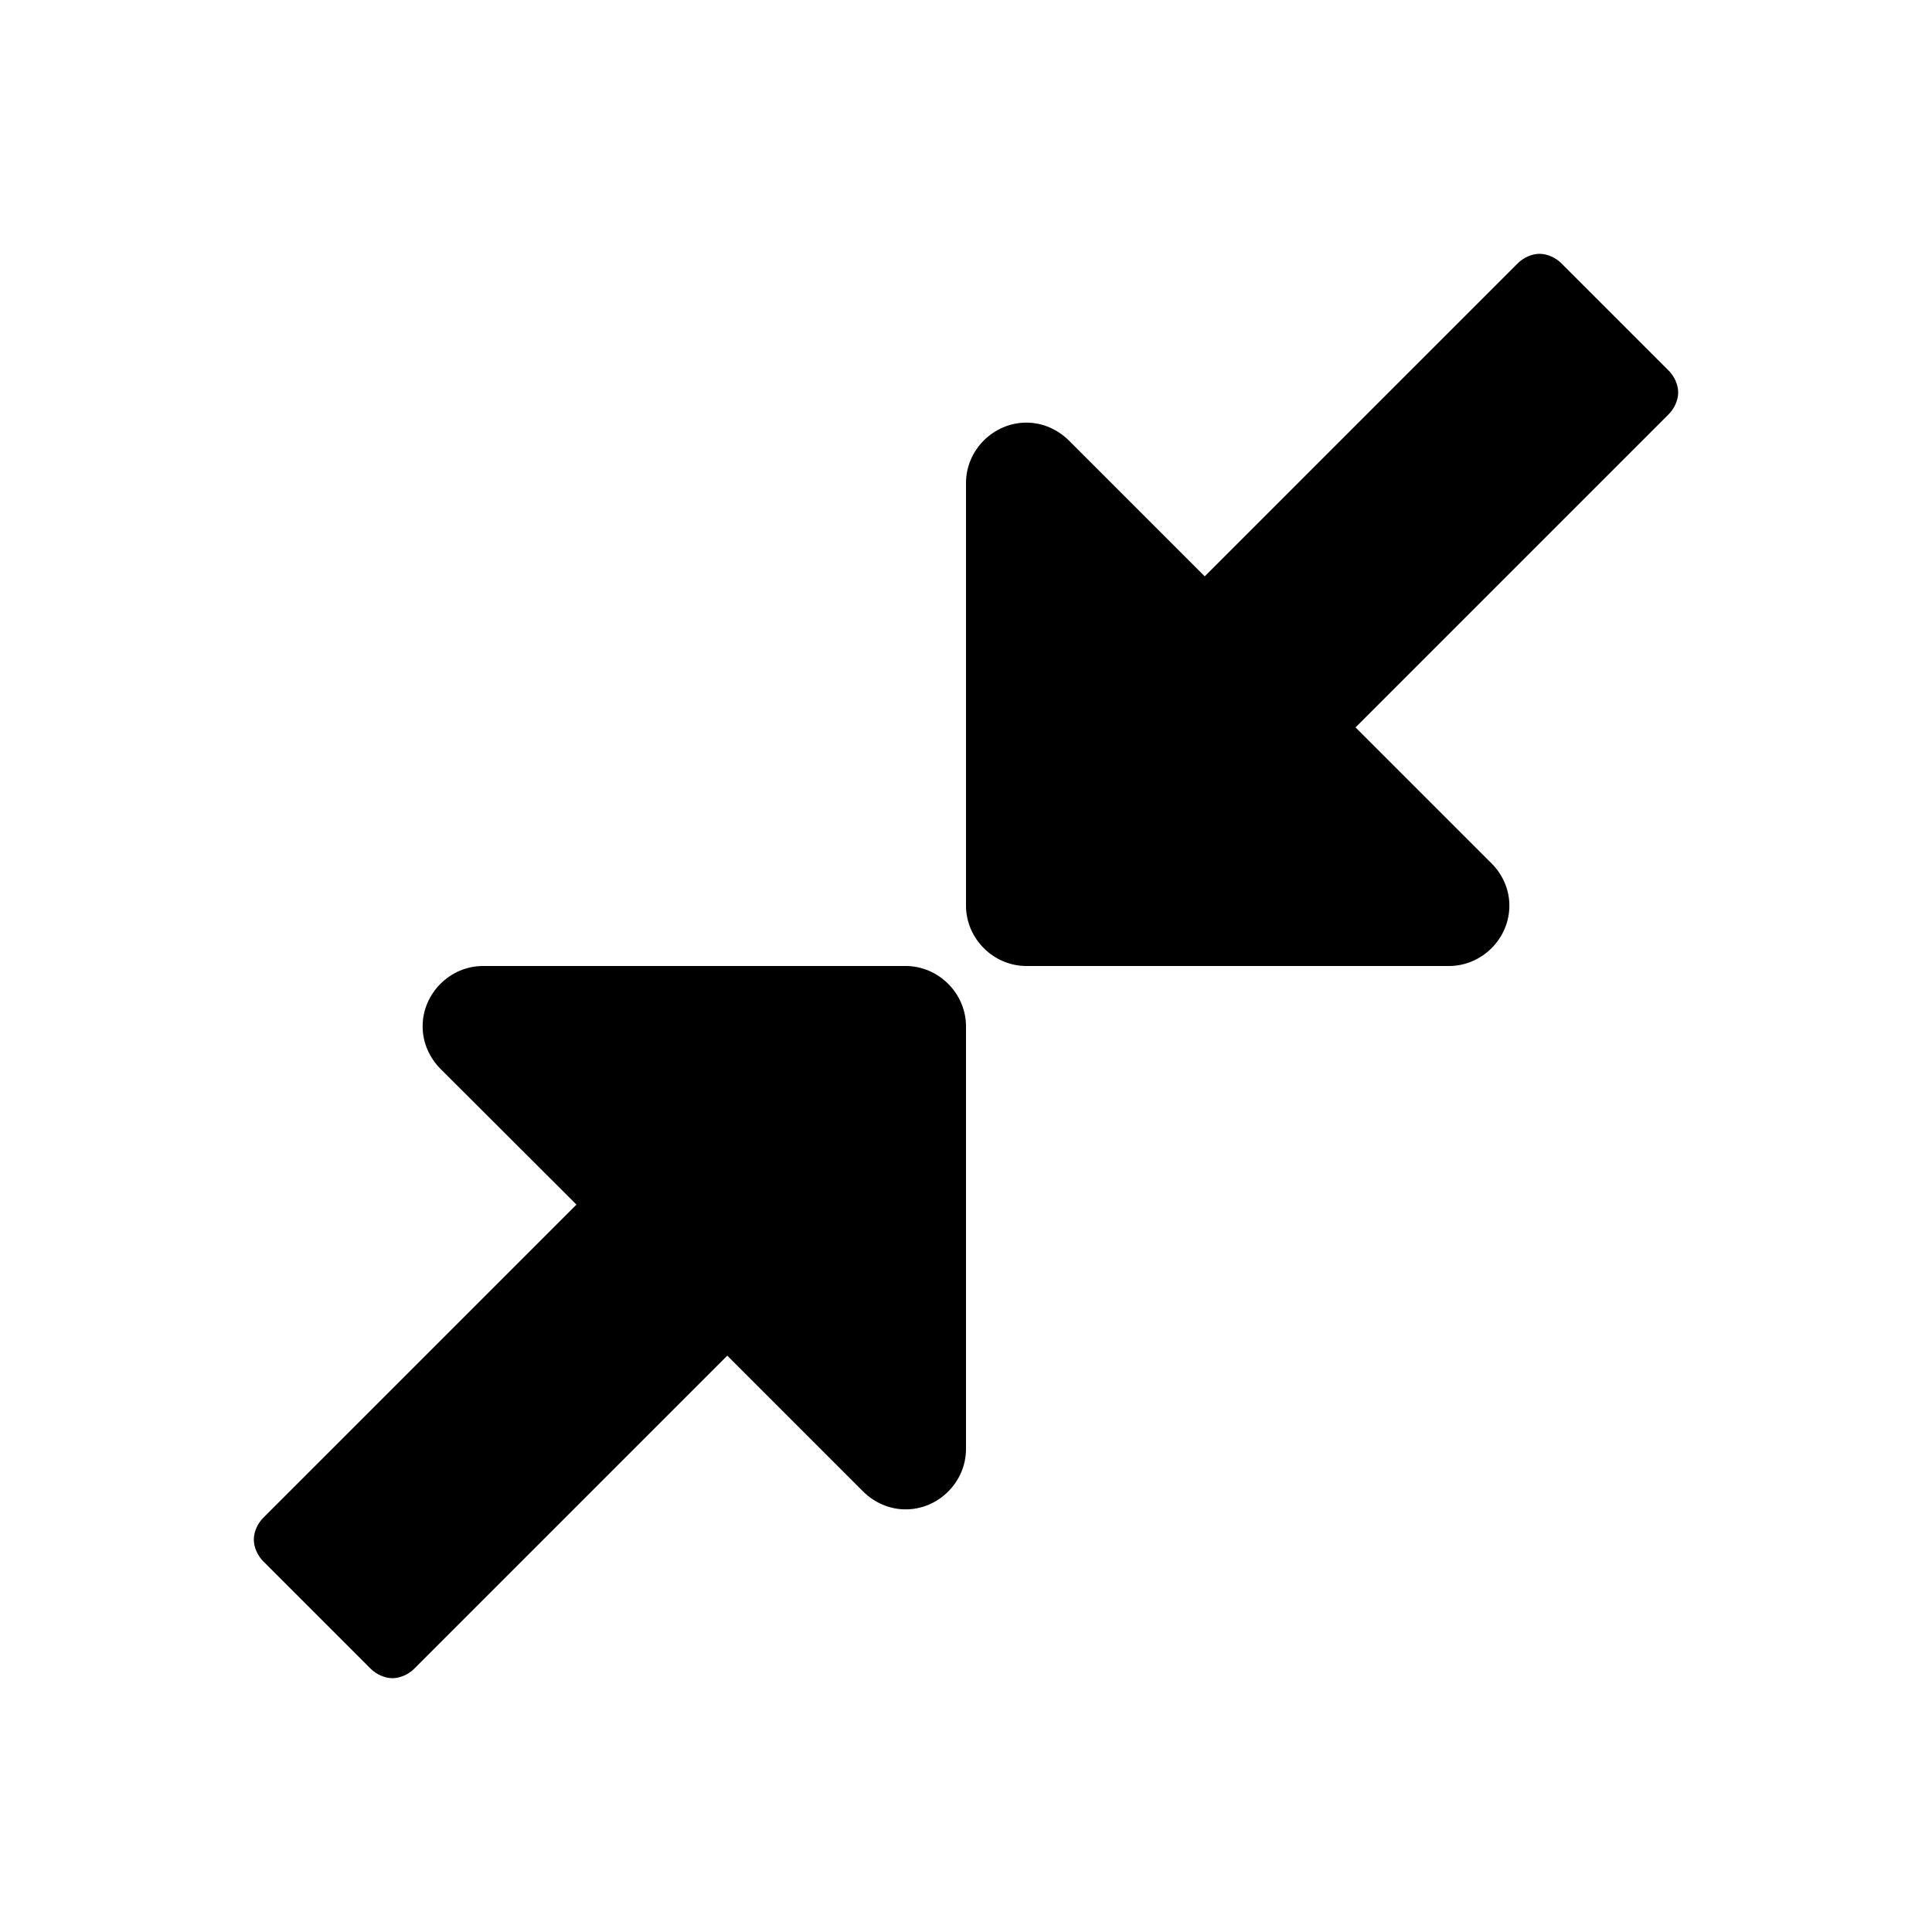
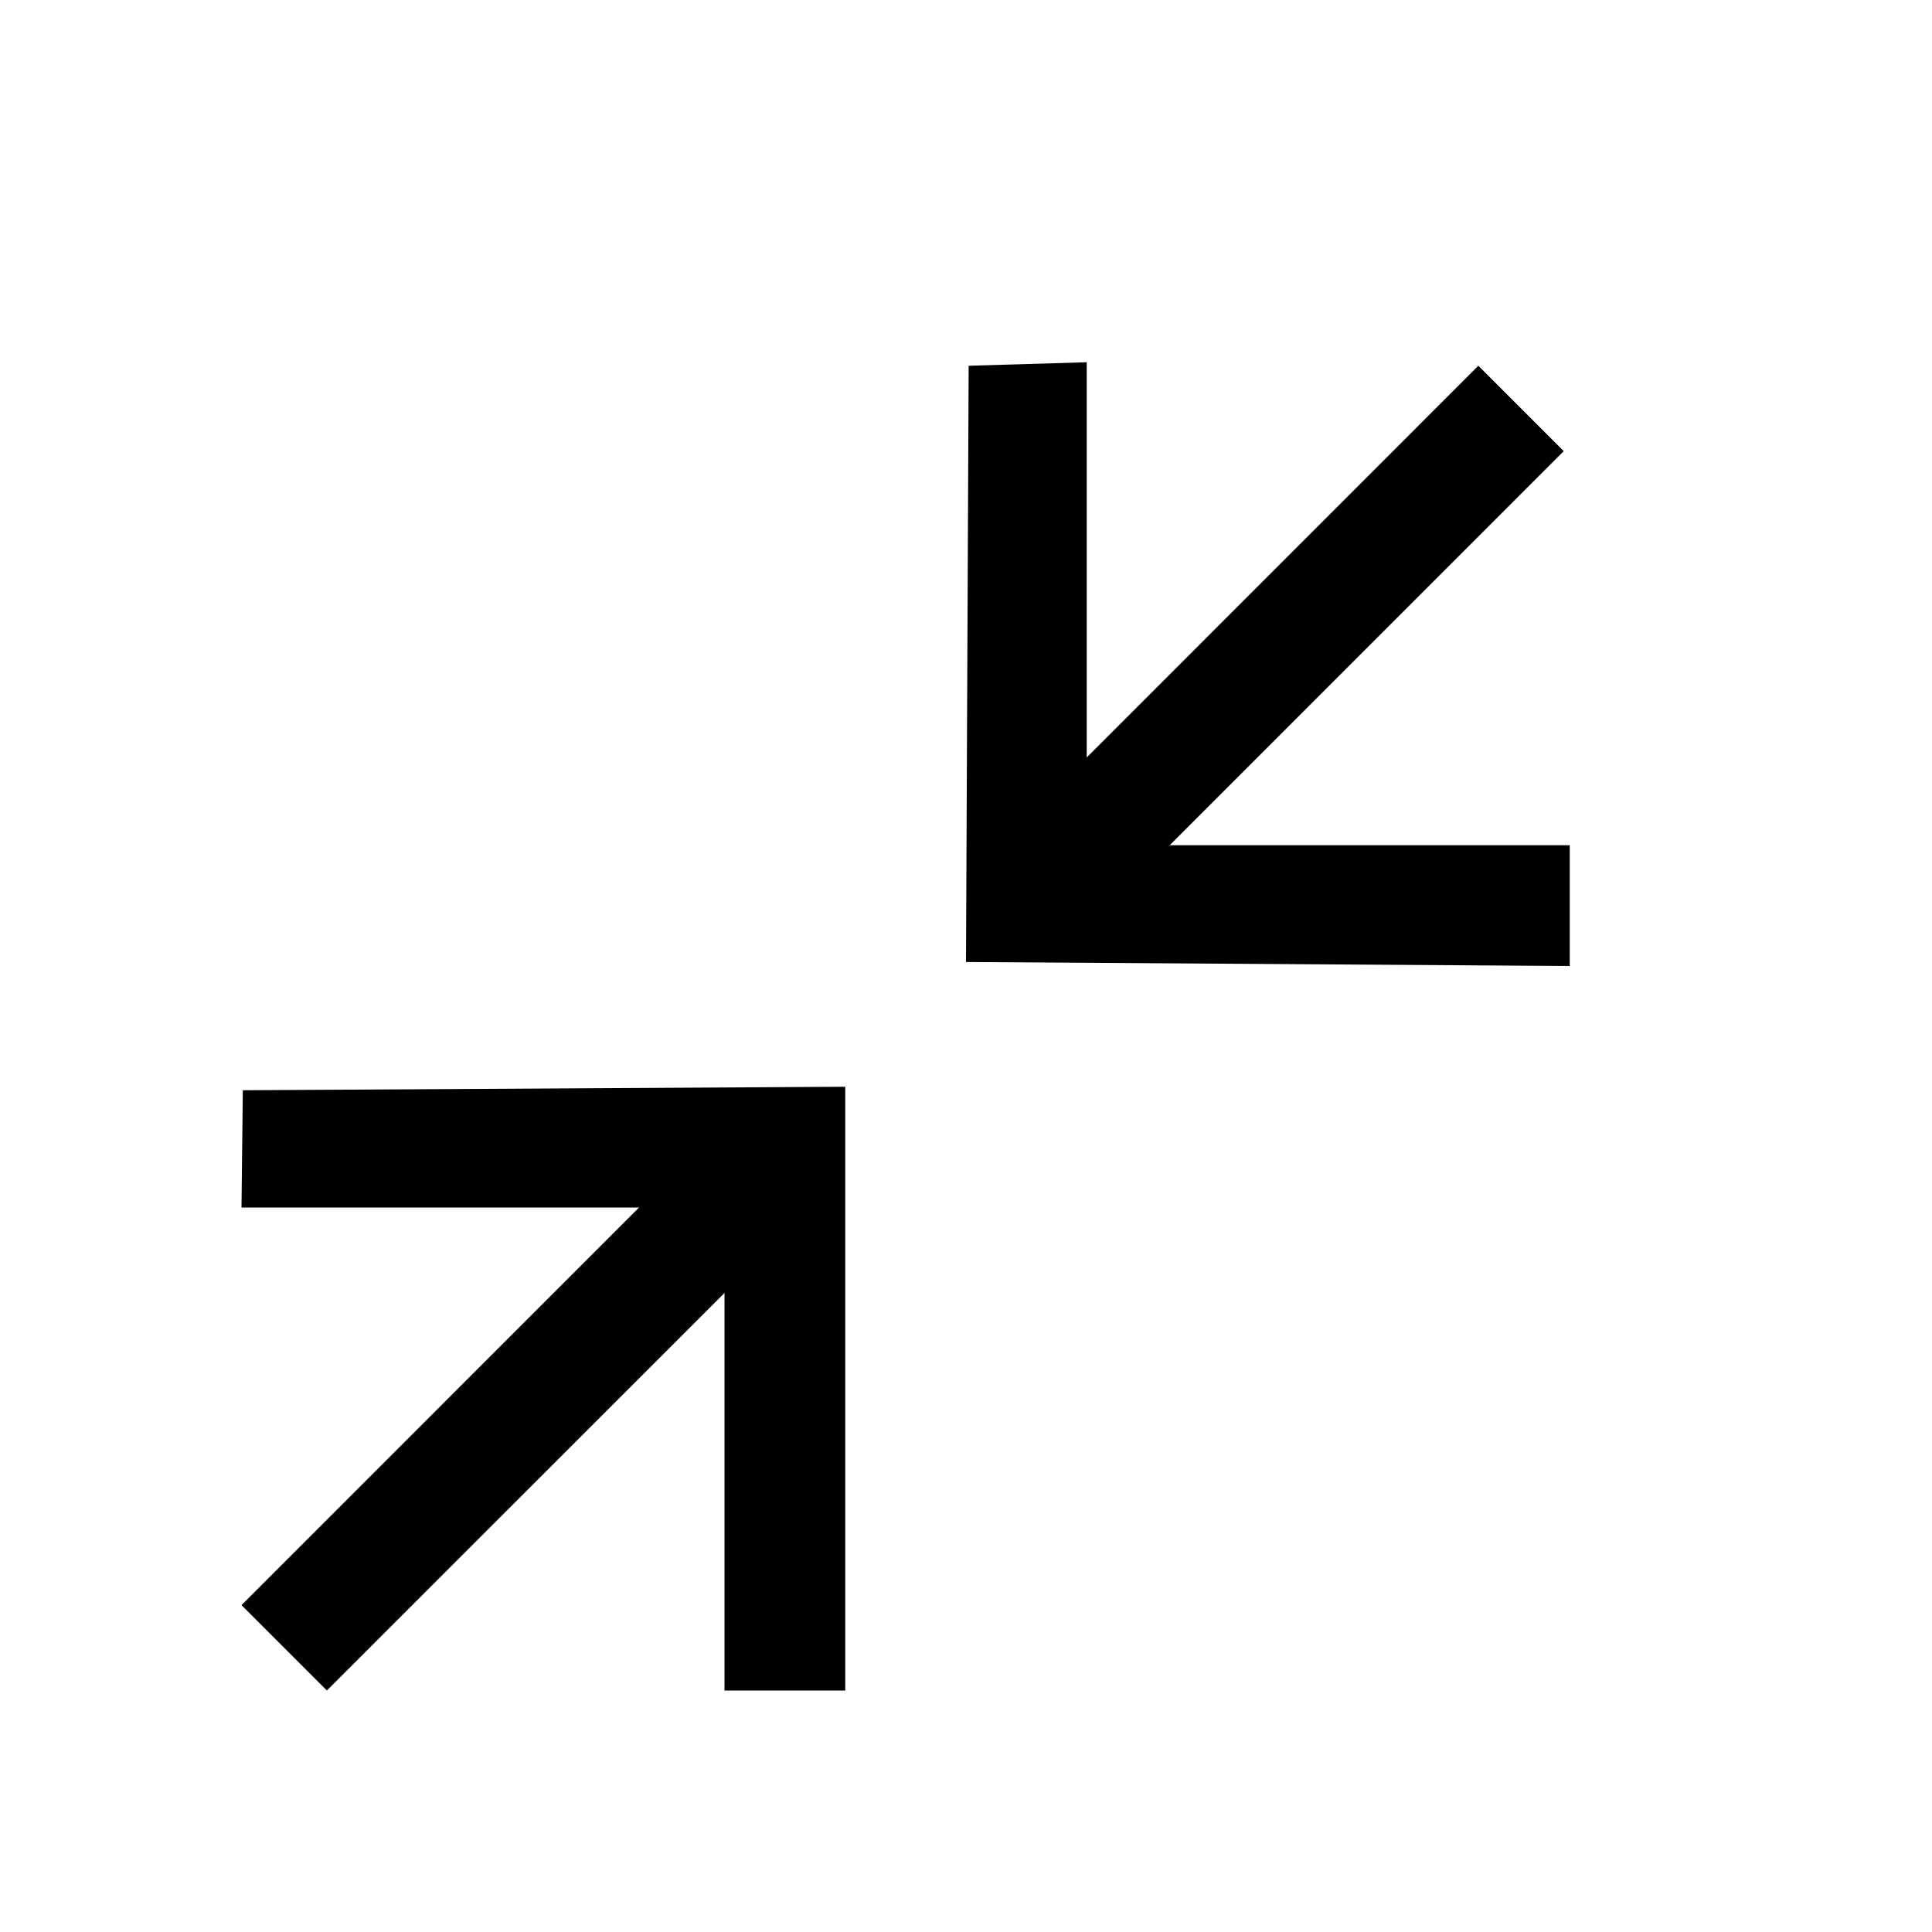
<svg xmlns="http://www.w3.org/2000/svg" version="1.1" id="Layer_1" x="0px" y="0px" width="16px" height="16px" viewBox="0 0 16 16" enable-background="new 0 0 16 16" xml:space="preserve">
-   <g>
-     <path d="M8,12c0,0.273-0.227,0.5-0.5,0.5c-0.133,0-0.258-0.055-0.352-0.148l-1.125-1.125L3.43,13.82   c-0.047,0.047-0.117,0.078-0.18,0.078s-0.133-0.031-0.18-0.078L2.18,12.93c-0.047-0.047-0.078-0.117-0.078-0.18   s0.031-0.133,0.078-0.18l2.594-2.594L3.648,8.852C3.555,8.758,3.5,8.633,3.5,8.5C3.5,8.227,3.727,8,4,8h3.5C7.773,8,8,8.227,8,8.5   V12z M13.82,3.43l-2.594,2.594l1.125,1.125C12.445,7.242,12.5,7.367,12.5,7.5C12.5,7.773,12.273,8,12,8H8.5C8.227,8,8,7.773,8,7.5   V4c0-0.273,0.227-0.5,0.5-0.5c0.133,0,0.258,0.055,0.352,0.148l1.125,1.125L12.57,2.18c0.047-0.047,0.117-0.078,0.18-0.078   s0.133,0.031,0.18,0.078L13.82,3.07c0.047,0.047,0.078,0.117,0.078,0.18S13.867,3.383,13.82,3.43z" />
-   </g>
+   <polyline points="6.146,9.146 2,13.293 2.707,14 6.854,9.854 " />
+   <path d="M6,10v4h1V9L2.011,9.029L2,10H6 M6.255,9.779L6.232,9.758h0.022V9.779z" />
+   <polyline points="8.804,7.883 12.95,3.736 12.243,3.029 8.097,7.176 " />
+   <path d="M9,7V3L8.022,3.029L8,7.967L13,8V7H9 M8.695,7.25l0.022,0.021H8.695V7.25z" />
</svg>
